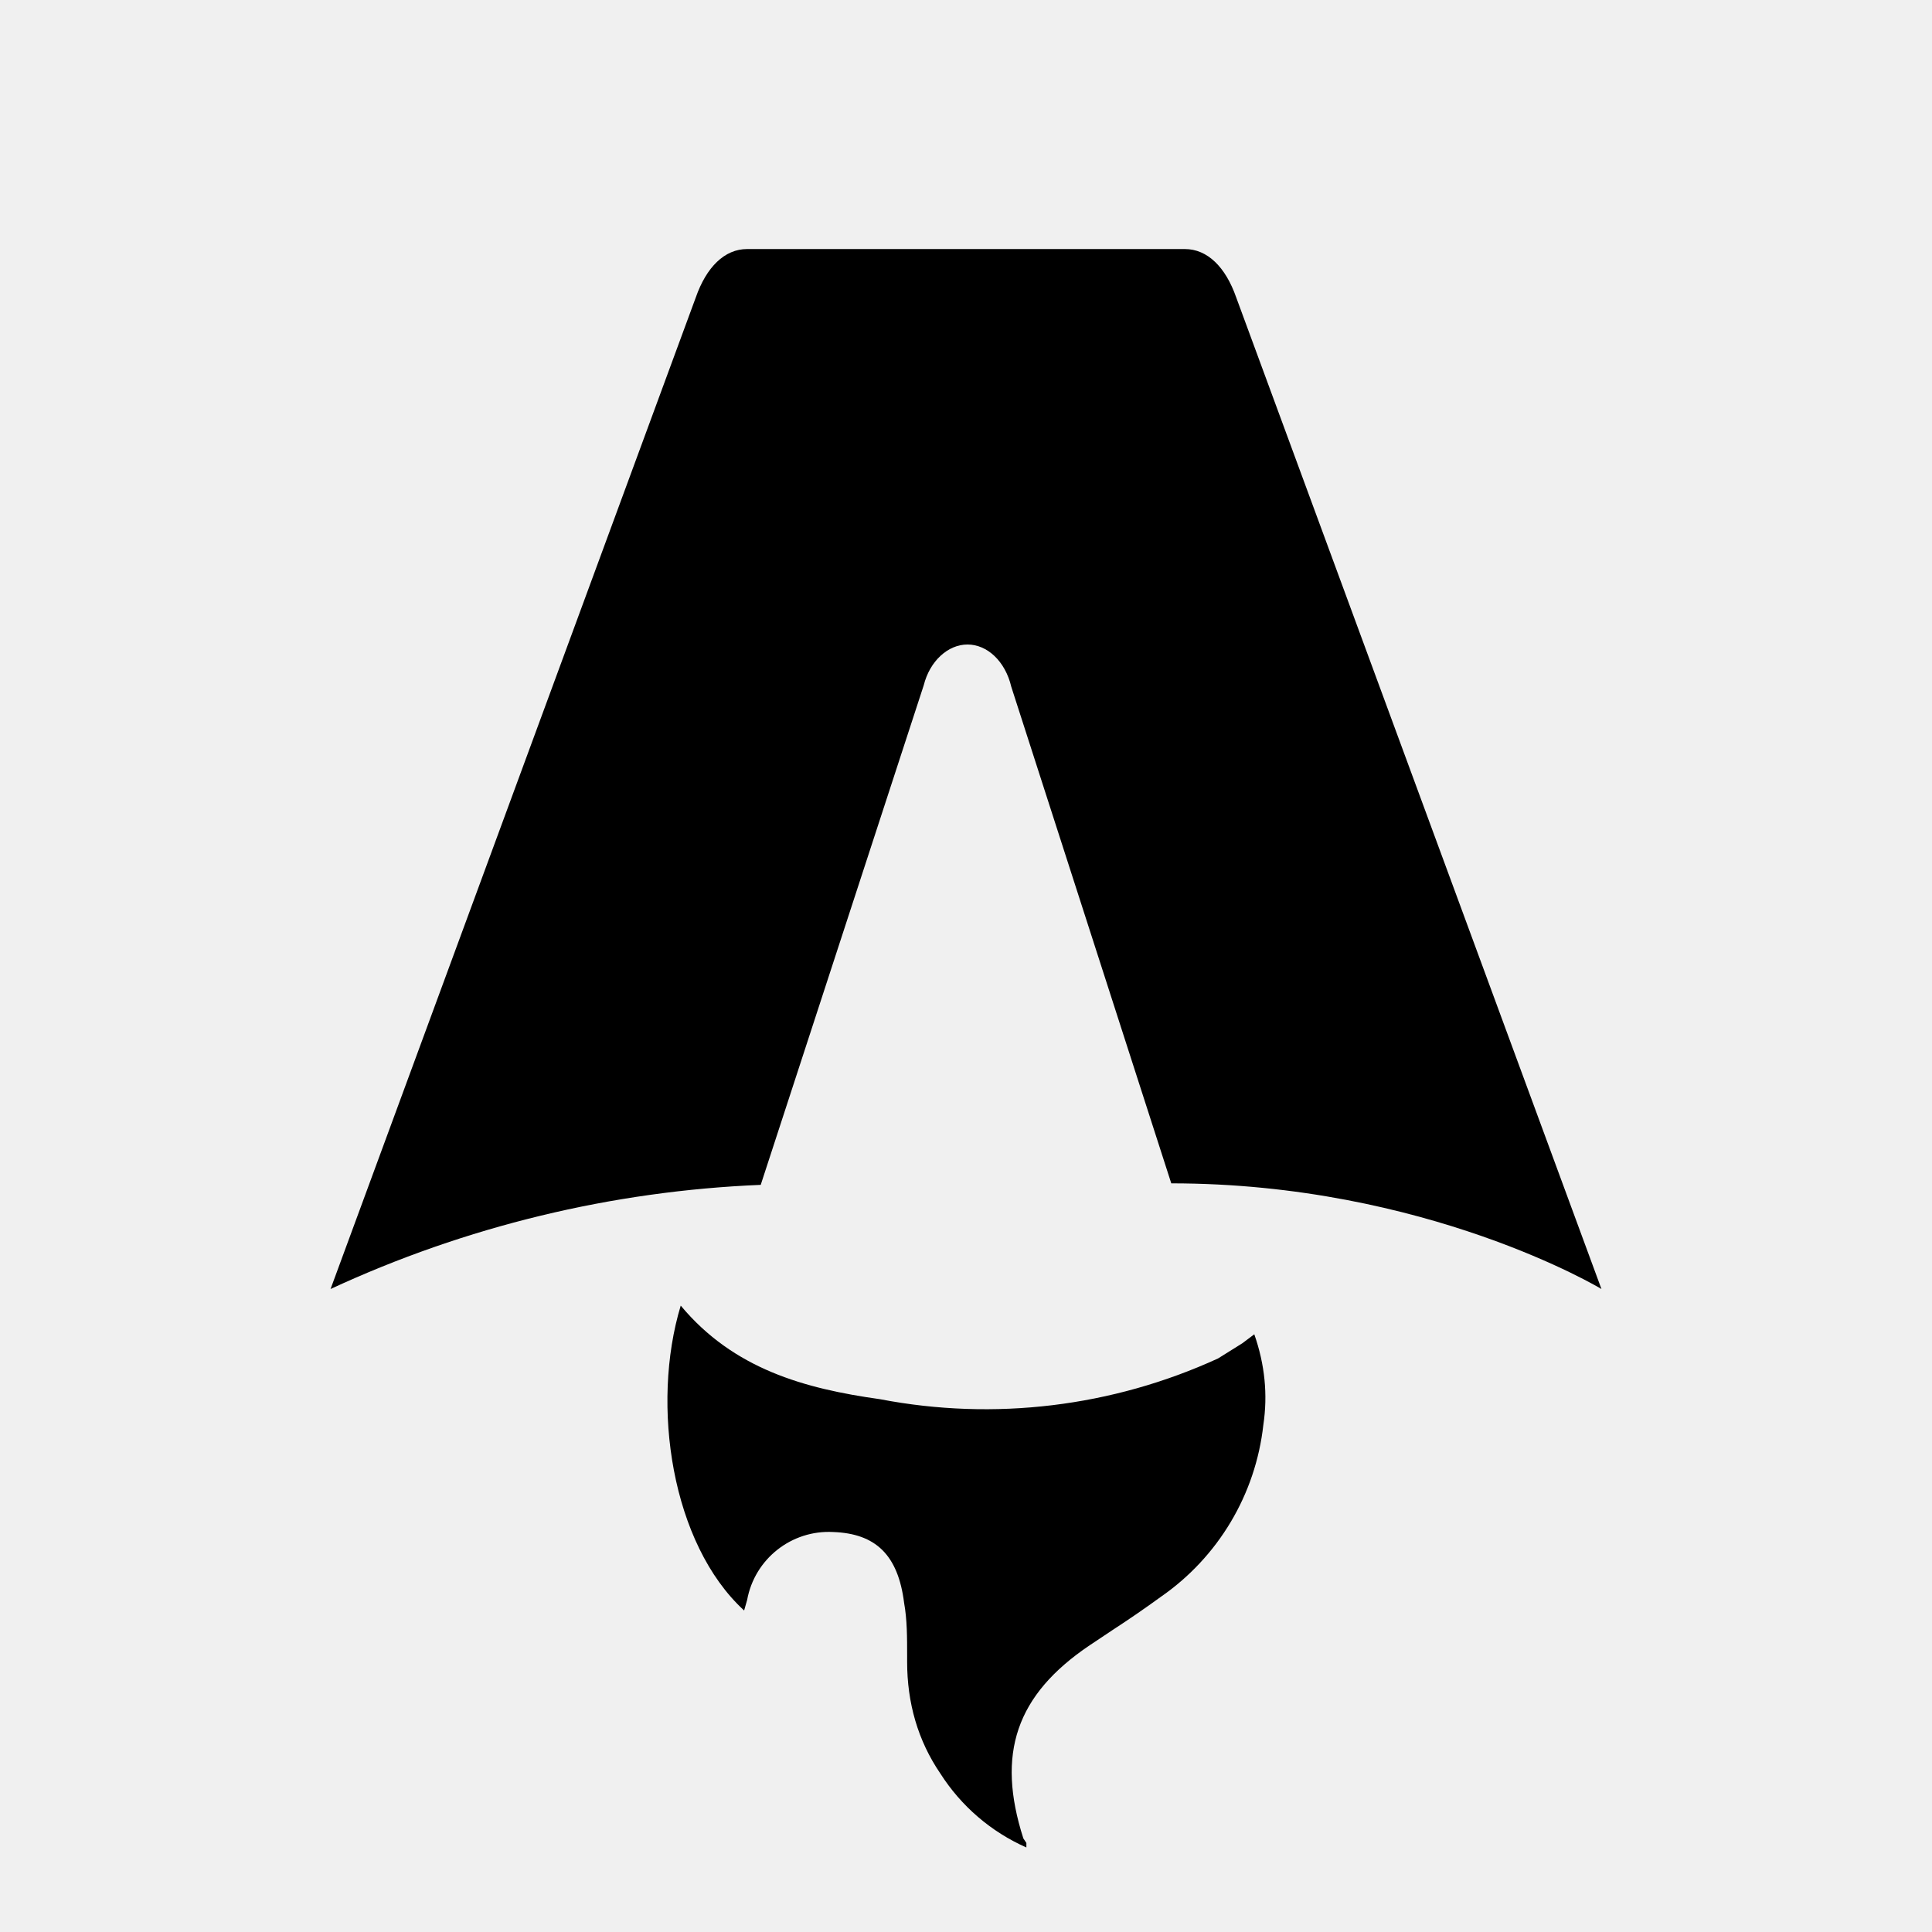
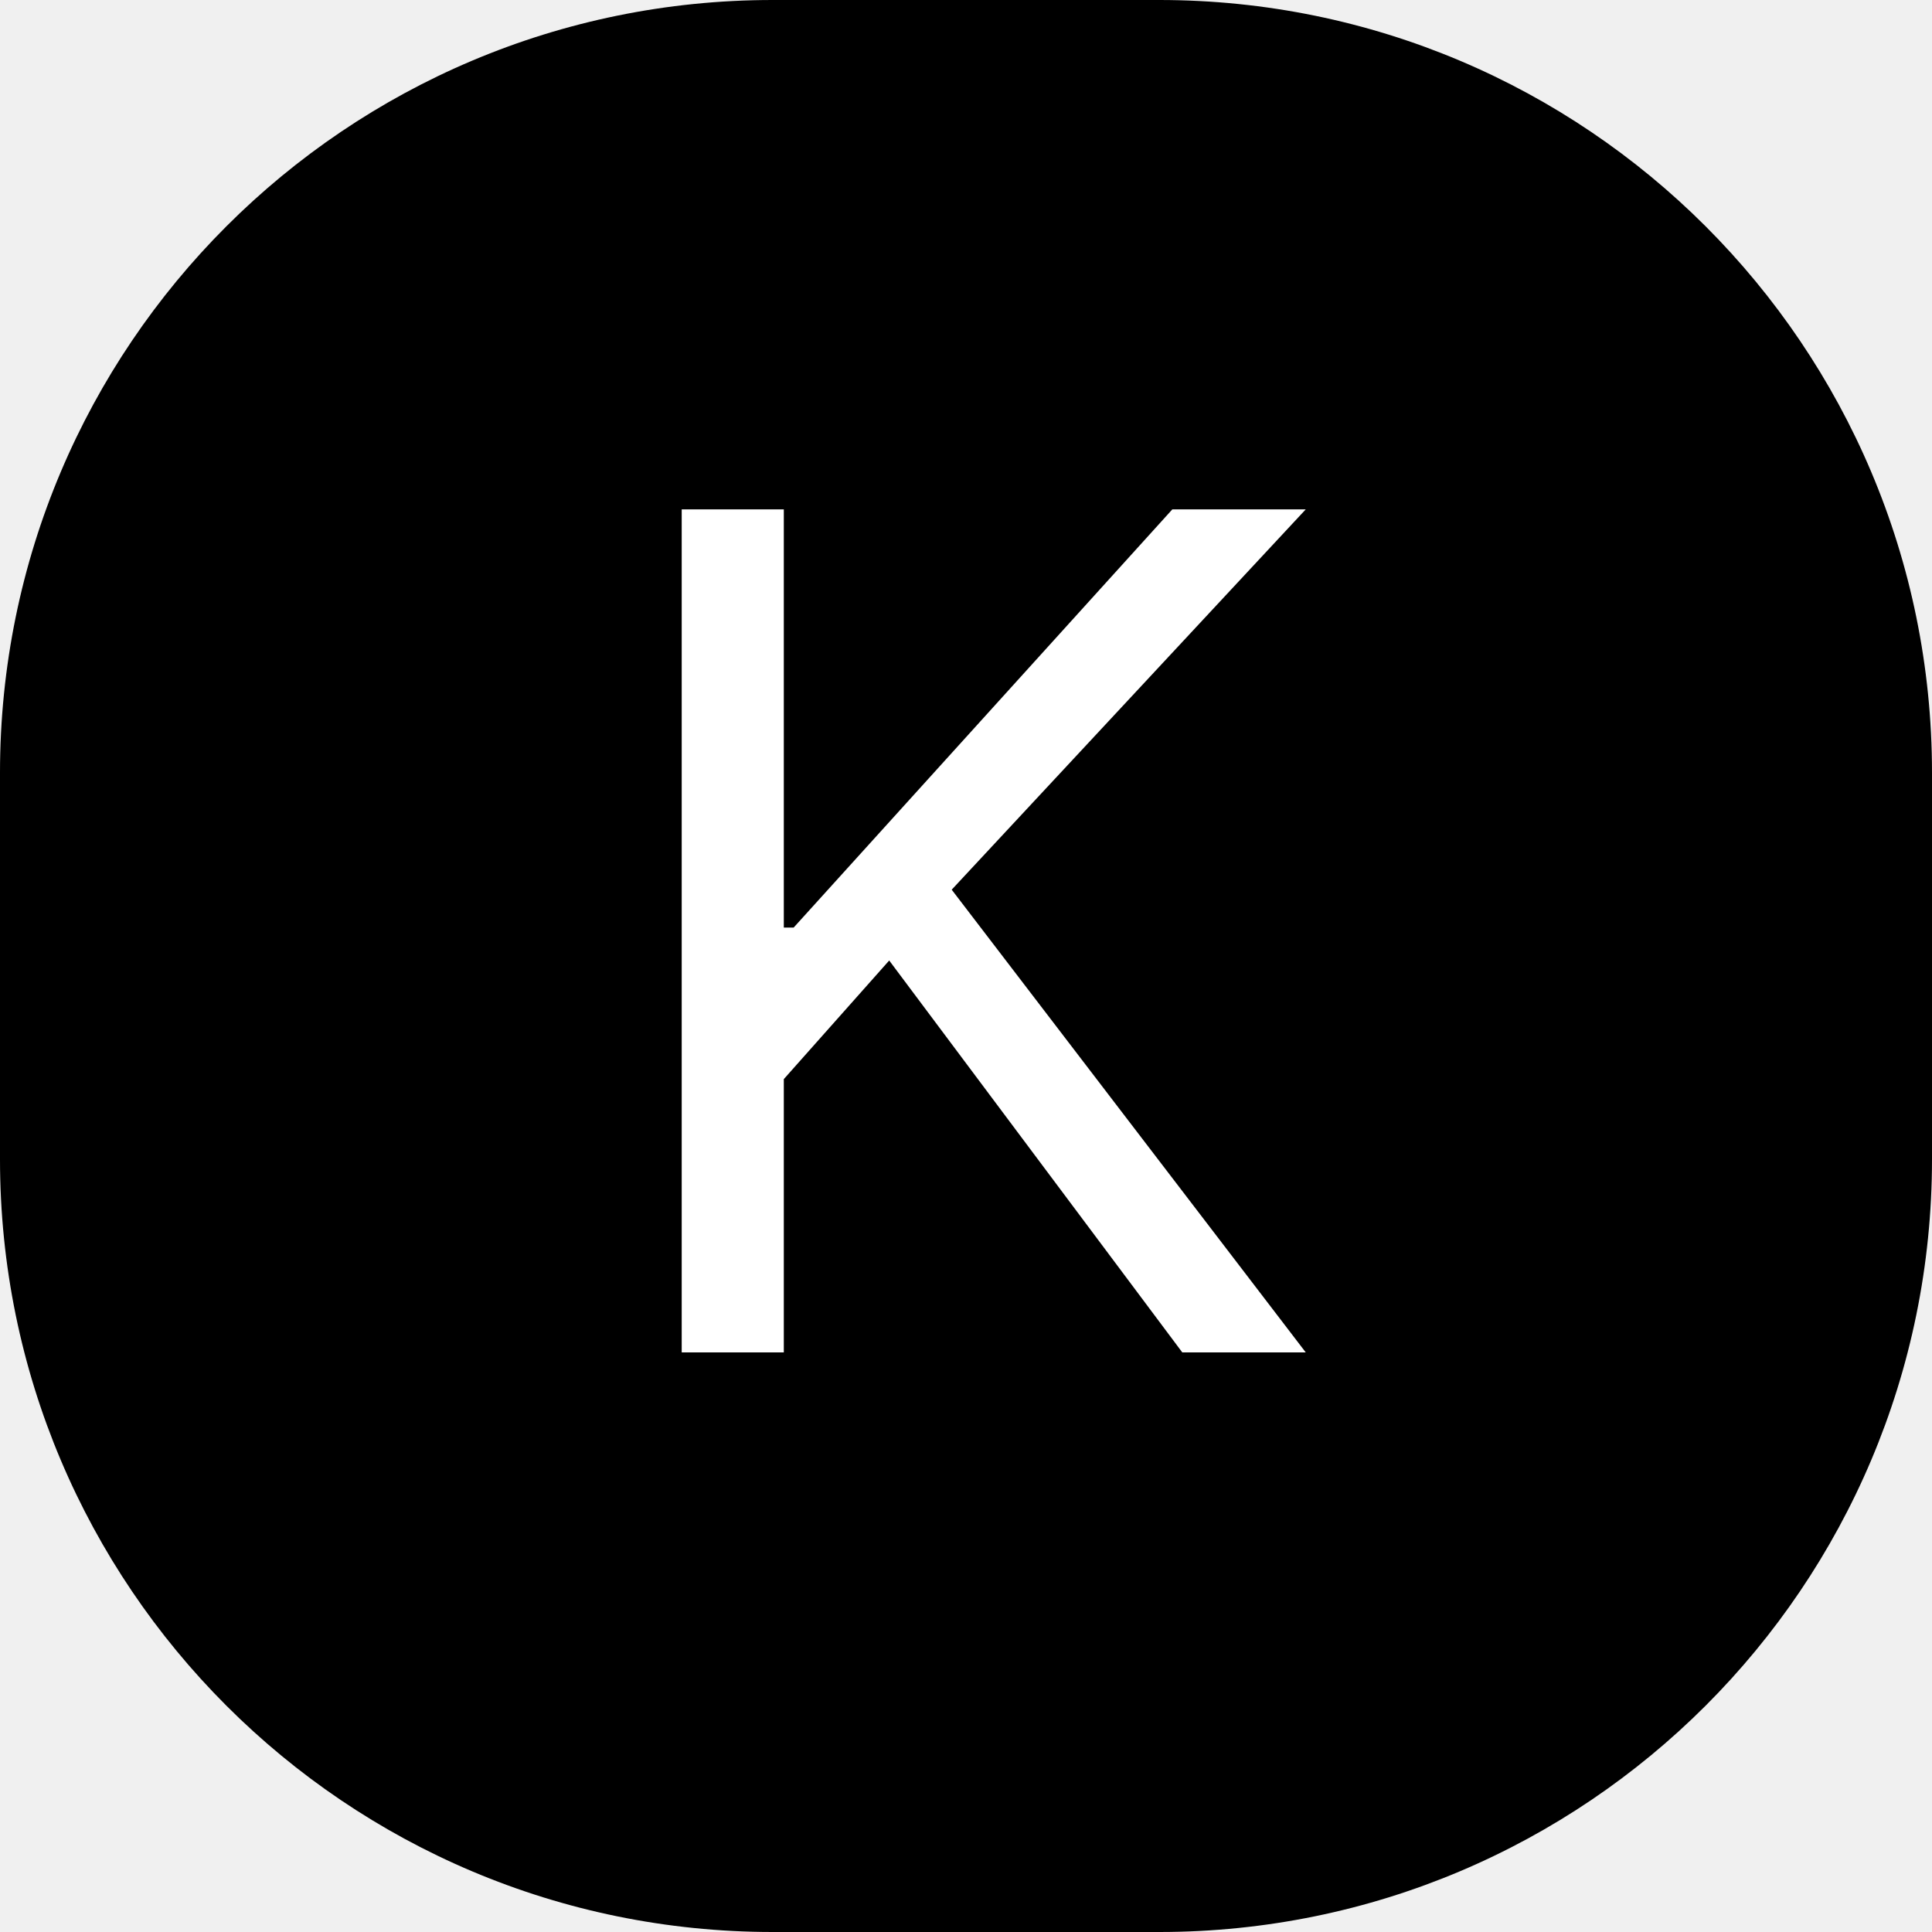
- <svg xmlns="http://www.w3.org/2000/svg" fill="none" viewBox="0 0 128 128">
-   <path d="M50.4 78.5a75.1 75.1 0 0 0-28.5 6.9l24.2-65.7c.7-2 1.9-3.2 3.4-3.2h29c1.5 0 2.7 1.2 3.4 3.2l24.2 65.7s-11.6-7-28.5-7L67 45.5c-.4-1.7-1.6-2.8-2.9-2.8-1.3 0-2.5 1.1-2.9 2.7L50.4 78.5Zm-1.1 28.2Zm-4.2-20.2c-2 6.6-.6 15.8 4.2 20.2a17.5 17.5 0 0 1 .2-.7 5.5 5.5 0 0 1 5.7-4.5c2.8.1 4.3 1.5 4.7 4.7.2 1.1.2 2.3.2 3.5v.4c0 2.7.7 5.2 2.2 7.4a13 13 0 0 0 5.7 4.9v-.3l-.2-.3c-1.8-5.6-.5-9.5 4.4-12.8l1.5-1a73 73 0 0 0 3.2-2.2 16 16 0 0 0 6.8-11.4c.3-2 .1-4-.6-6l-.8.6-1.6 1a37 37 0 0 1-22.4 2.7c-5-.7-9.7-2-13.2-6.2Z" />
-   <style>
-         path { fill: #000; }
-         @media (prefers-color-scheme: dark) {
-             path { fill: #FFF; }
-         }
-     </style>
+ <svg xmlns="http://www.w3.org/2000/svg" width="20" height="20" viewBox="0 0 20 20" fill="none">
+   <rect width="20" height="20" rx="8" fill="black" />
+   <path d="M7.057 14V5.273H8.114V9.602H8.216L12.136 5.273H13.517L9.852 9.21L13.517 14H12.239L9.205 9.943L8.114 11.171V14H7.057Z" fill="white" />
</svg>
